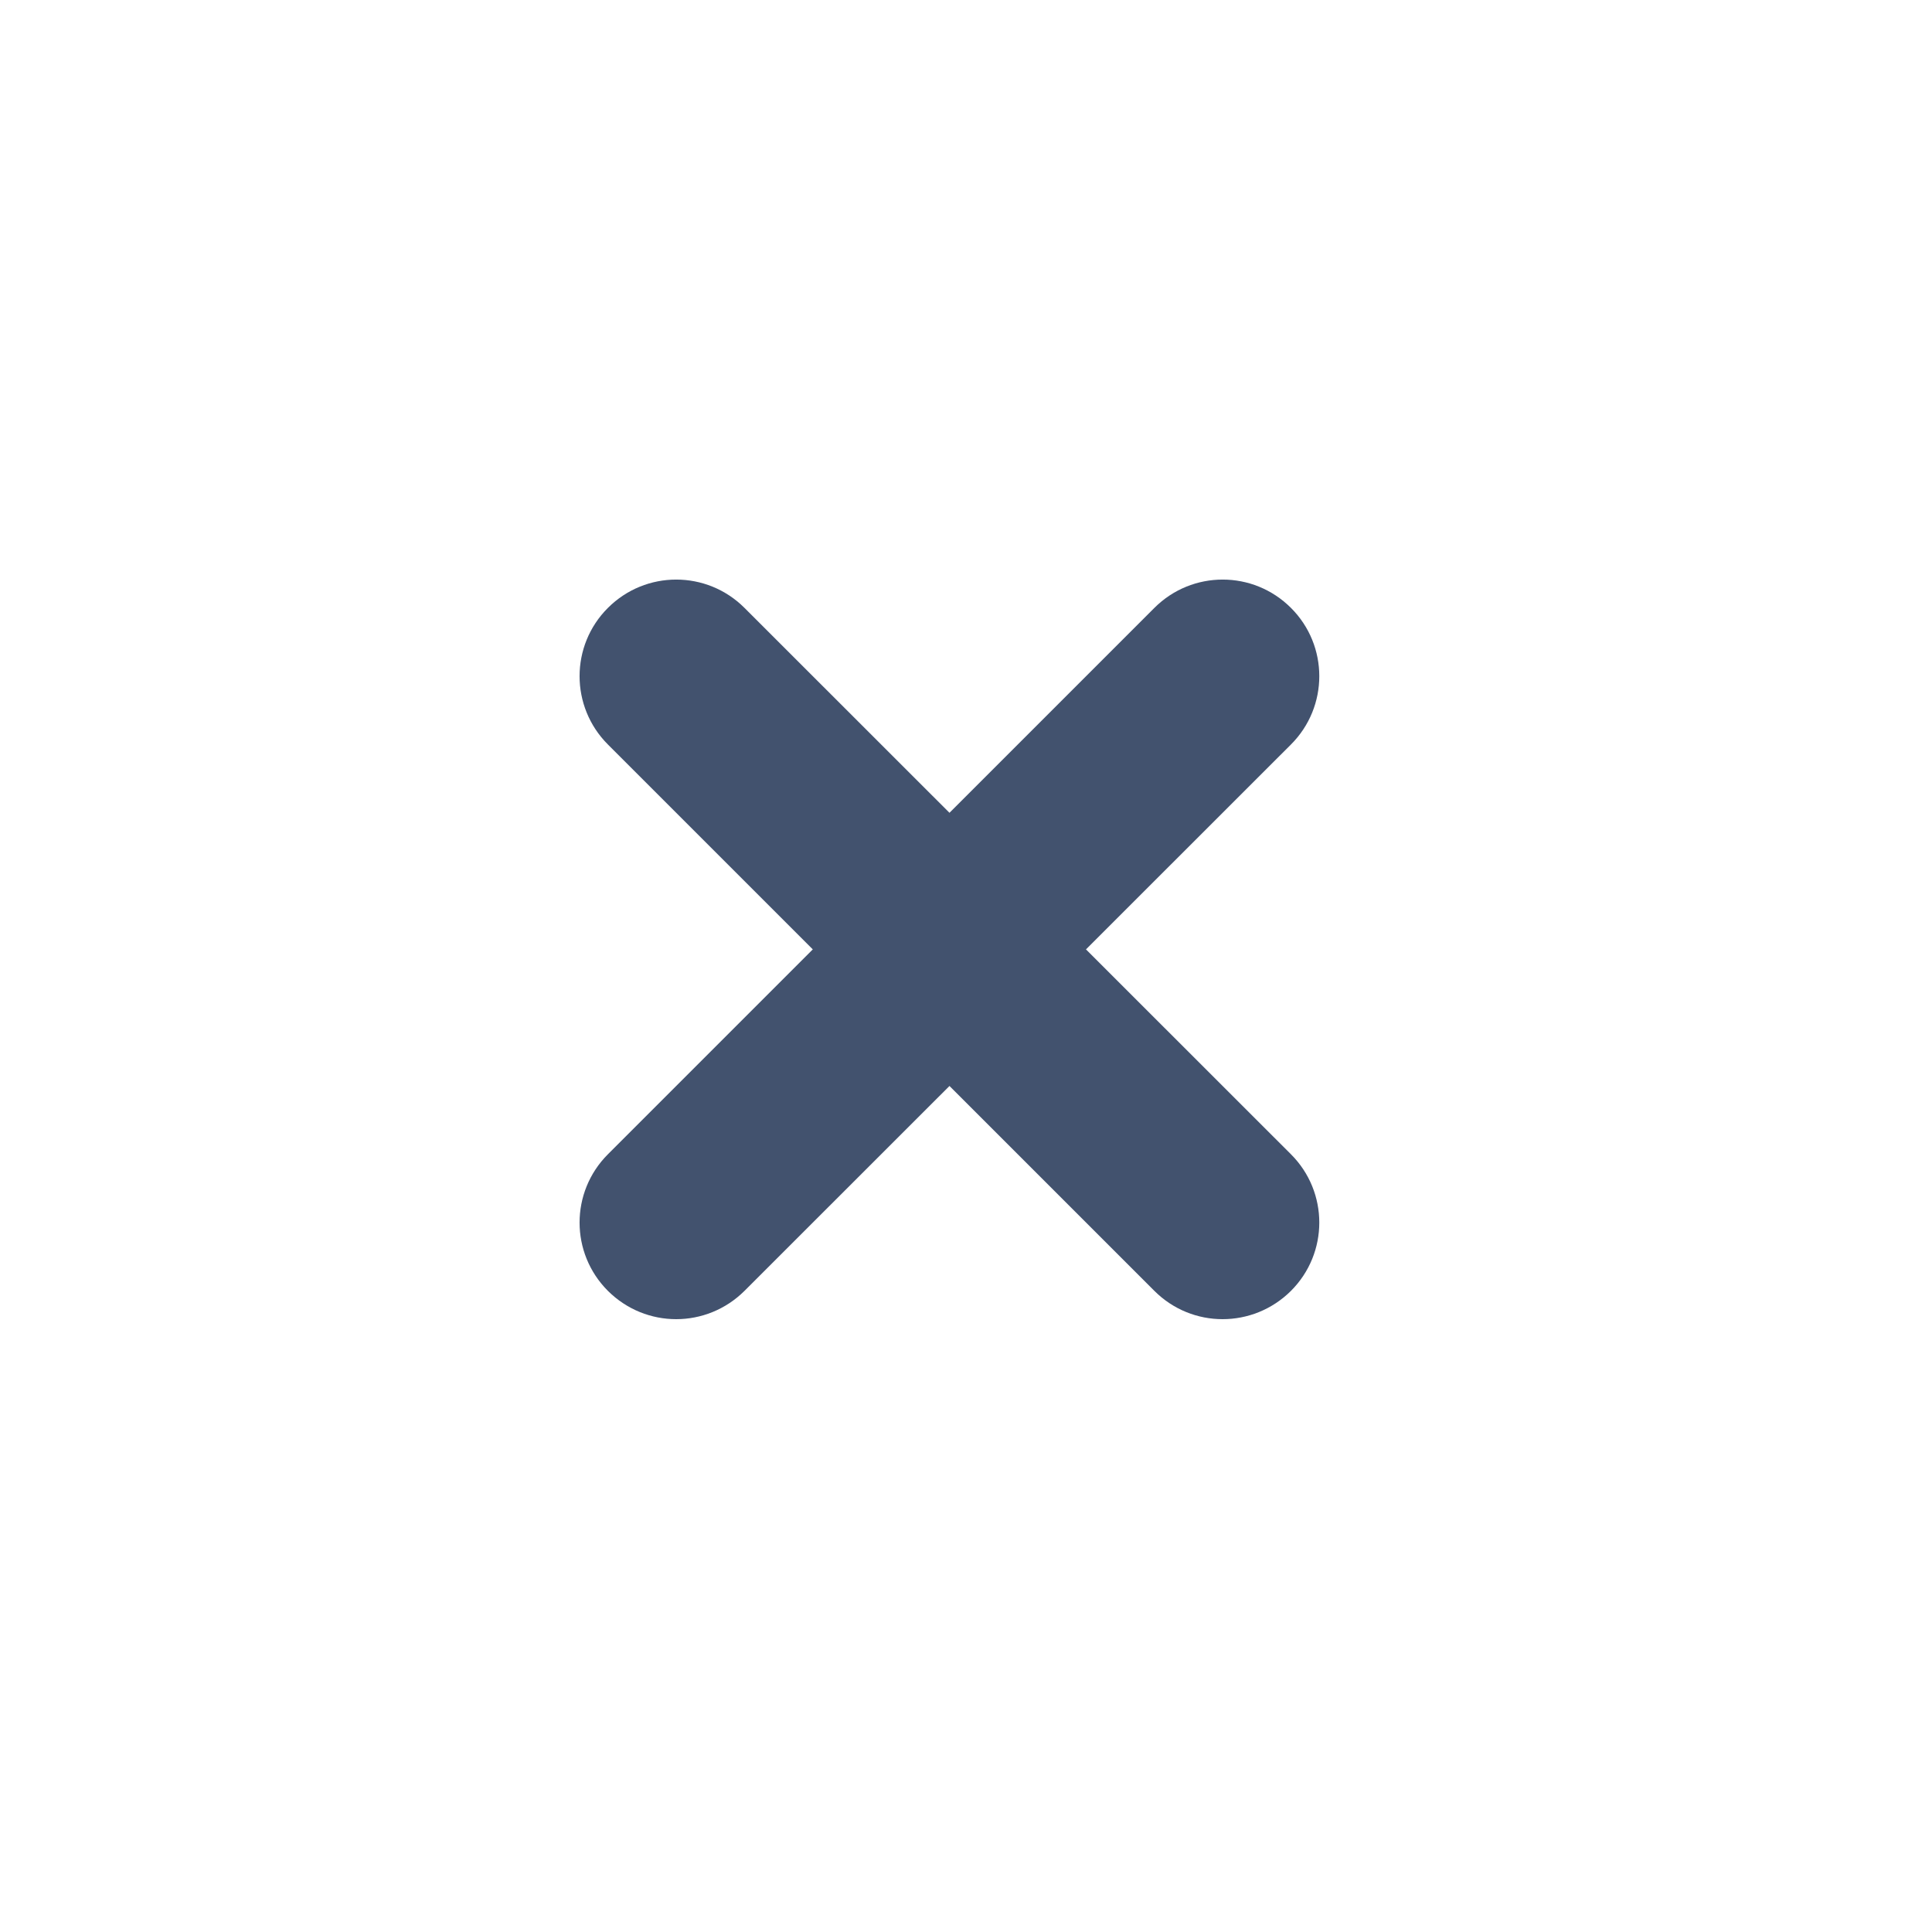
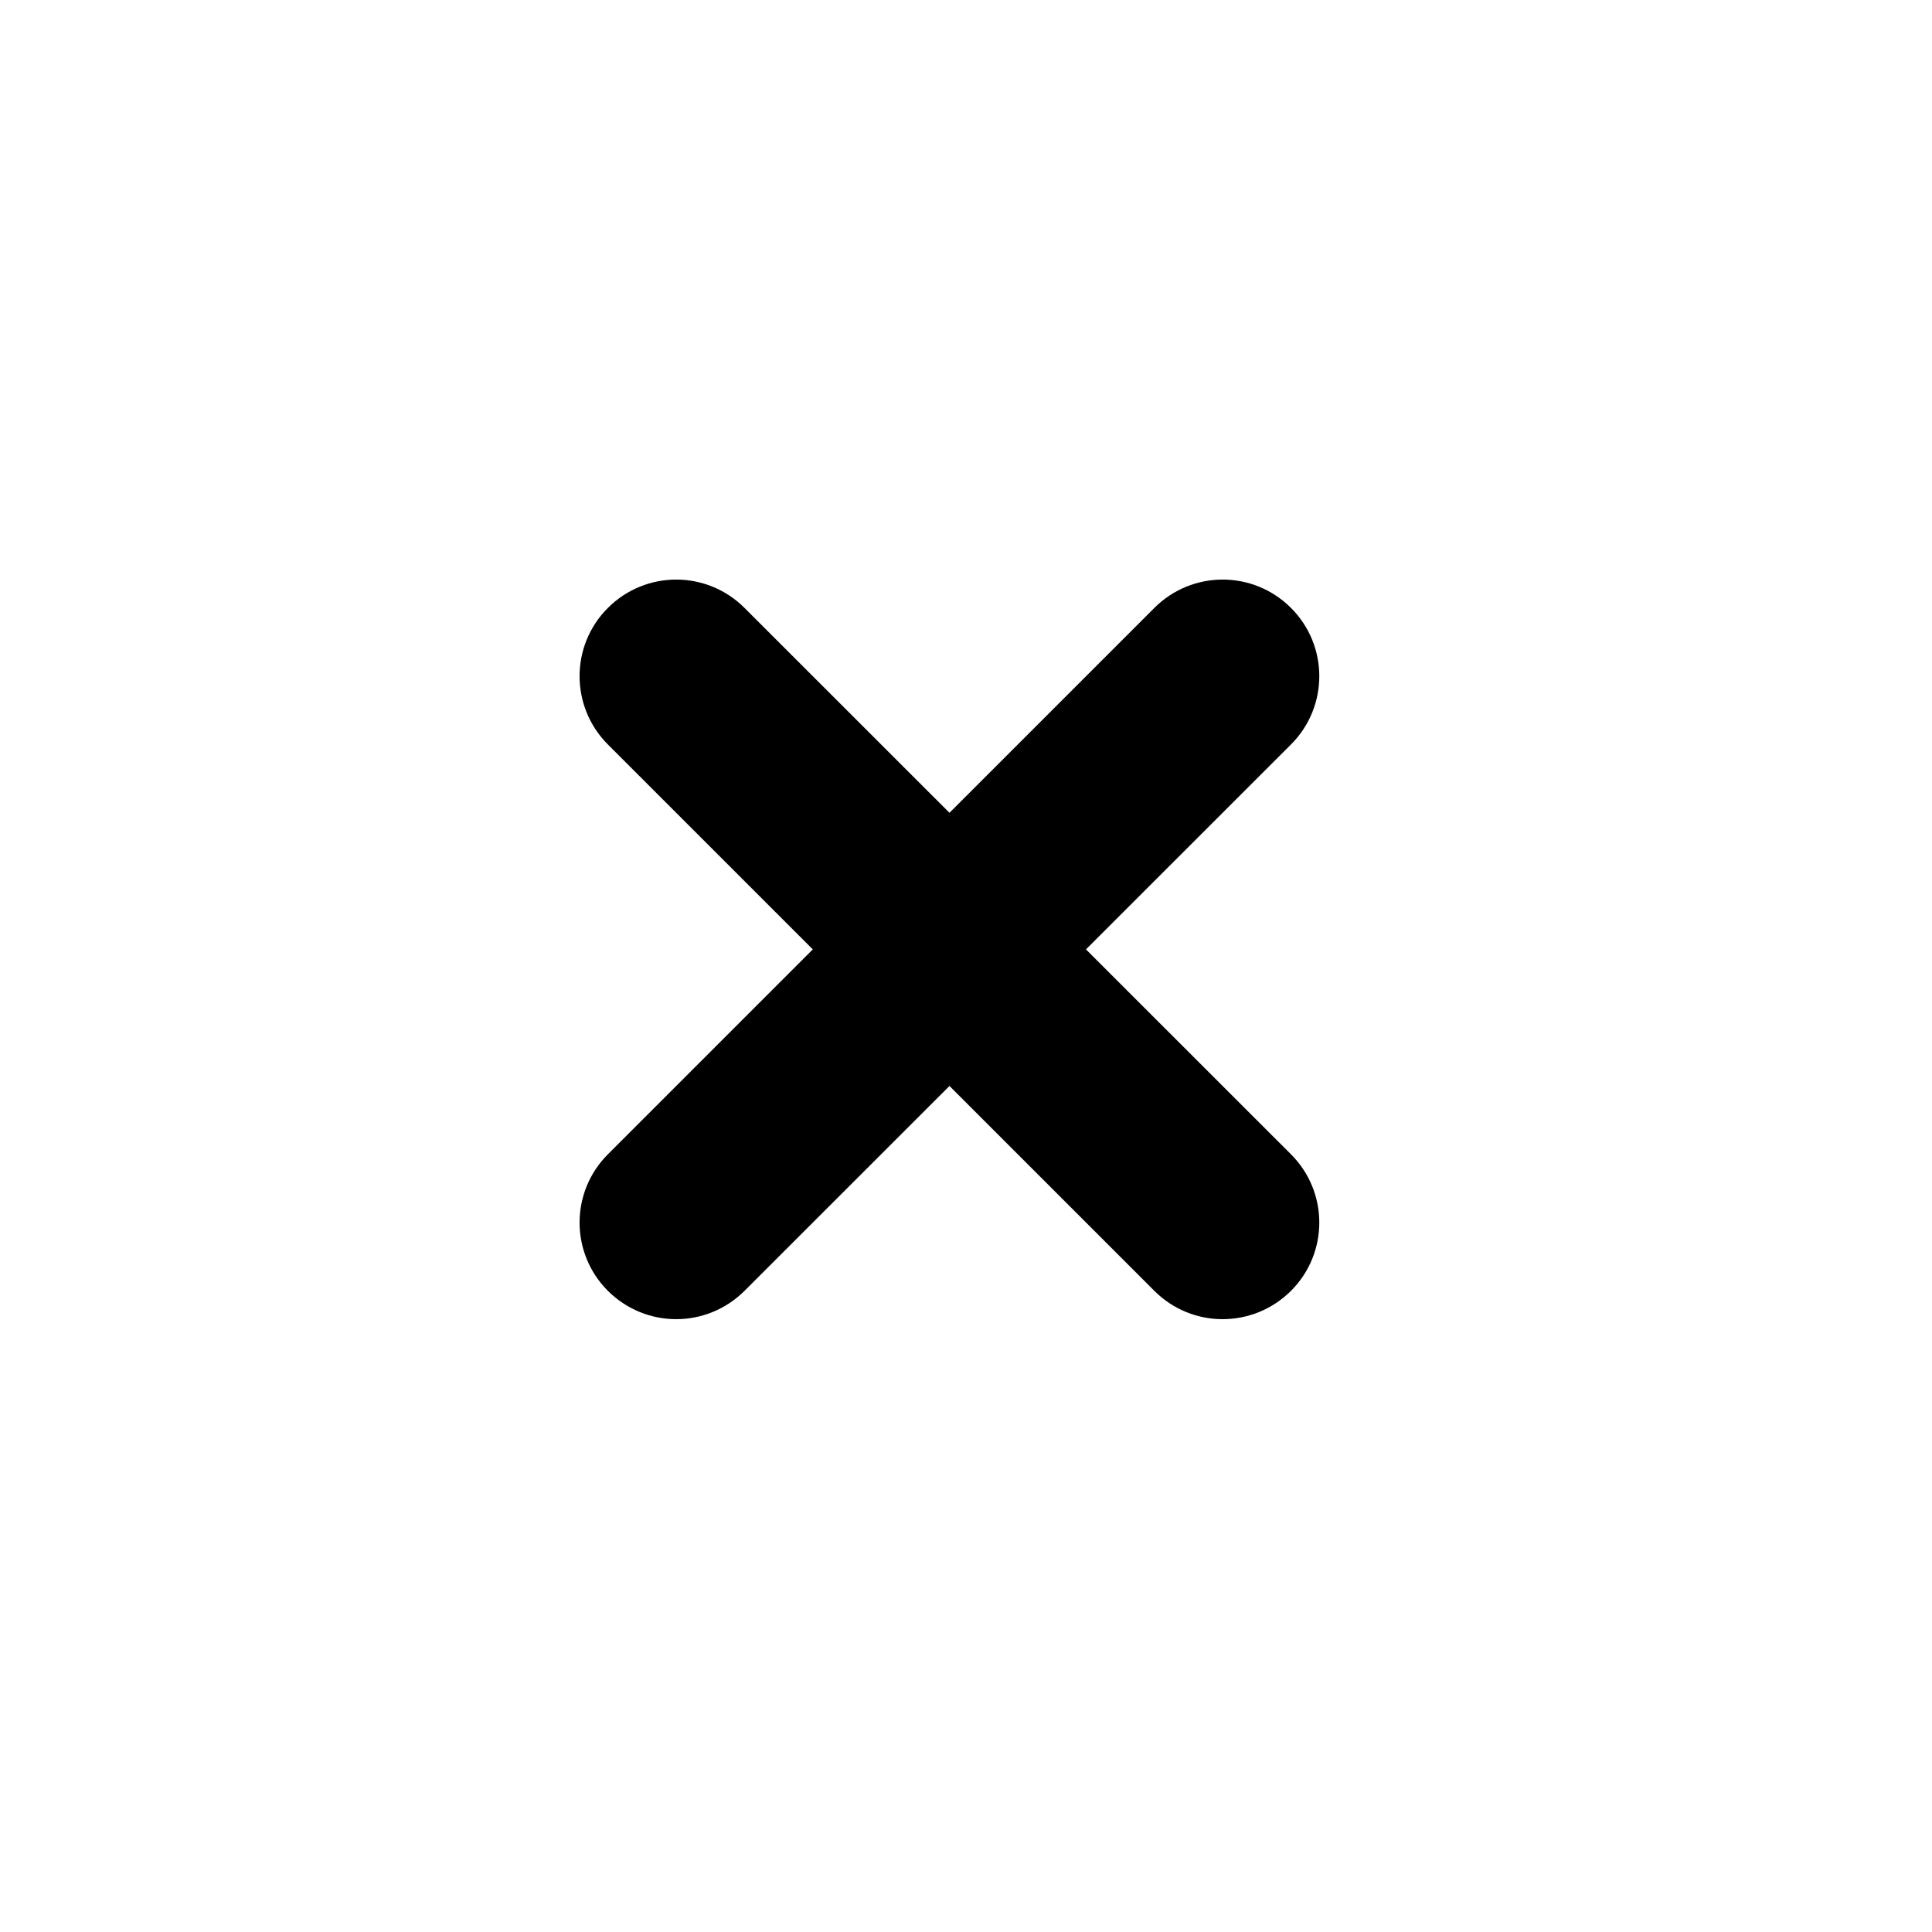
<svg xmlns="http://www.w3.org/2000/svg" width="20px" height="20px" viewBox="0 0 20 20" version="1.1">
  <defs />
  <g id="Experiments" stroke="none" stroke-width="1" fill="none" fill-rule="evenodd">
-     <g id="cancel-icon" fill="#42526E">
+     <g id="cancel-icon" fill="currentColor">
      <path d="M13.364,11.949 C13.755,12.34 13.755,12.972 13.364,13.363 C13.168,13.558 12.912,13.656 12.656,13.656 C12.4,13.656 12.145,13.558 11.95,13.363 L9.829,11.242 L7.707,13.363 C7.511,13.558 7.255,13.656 7,13.656 C6.744,13.656 6.489,13.558 6.293,13.363 C5.902,12.972 5.902,12.34 6.293,11.949 L8.414,9.828 L6.293,7.707 C5.902,7.316 5.902,6.683 6.293,6.293 C6.684,5.902 7.316,5.902 7.707,6.293 L9.829,8.414 L11.95,6.293 C12.341,5.902 12.973,5.902 13.364,6.293 C13.755,6.683 13.755,7.316 13.364,7.707 L11.242,9.828 L13.364,11.949 Z" id="Error-Icon" />
    </g>
  </g>
</svg>
